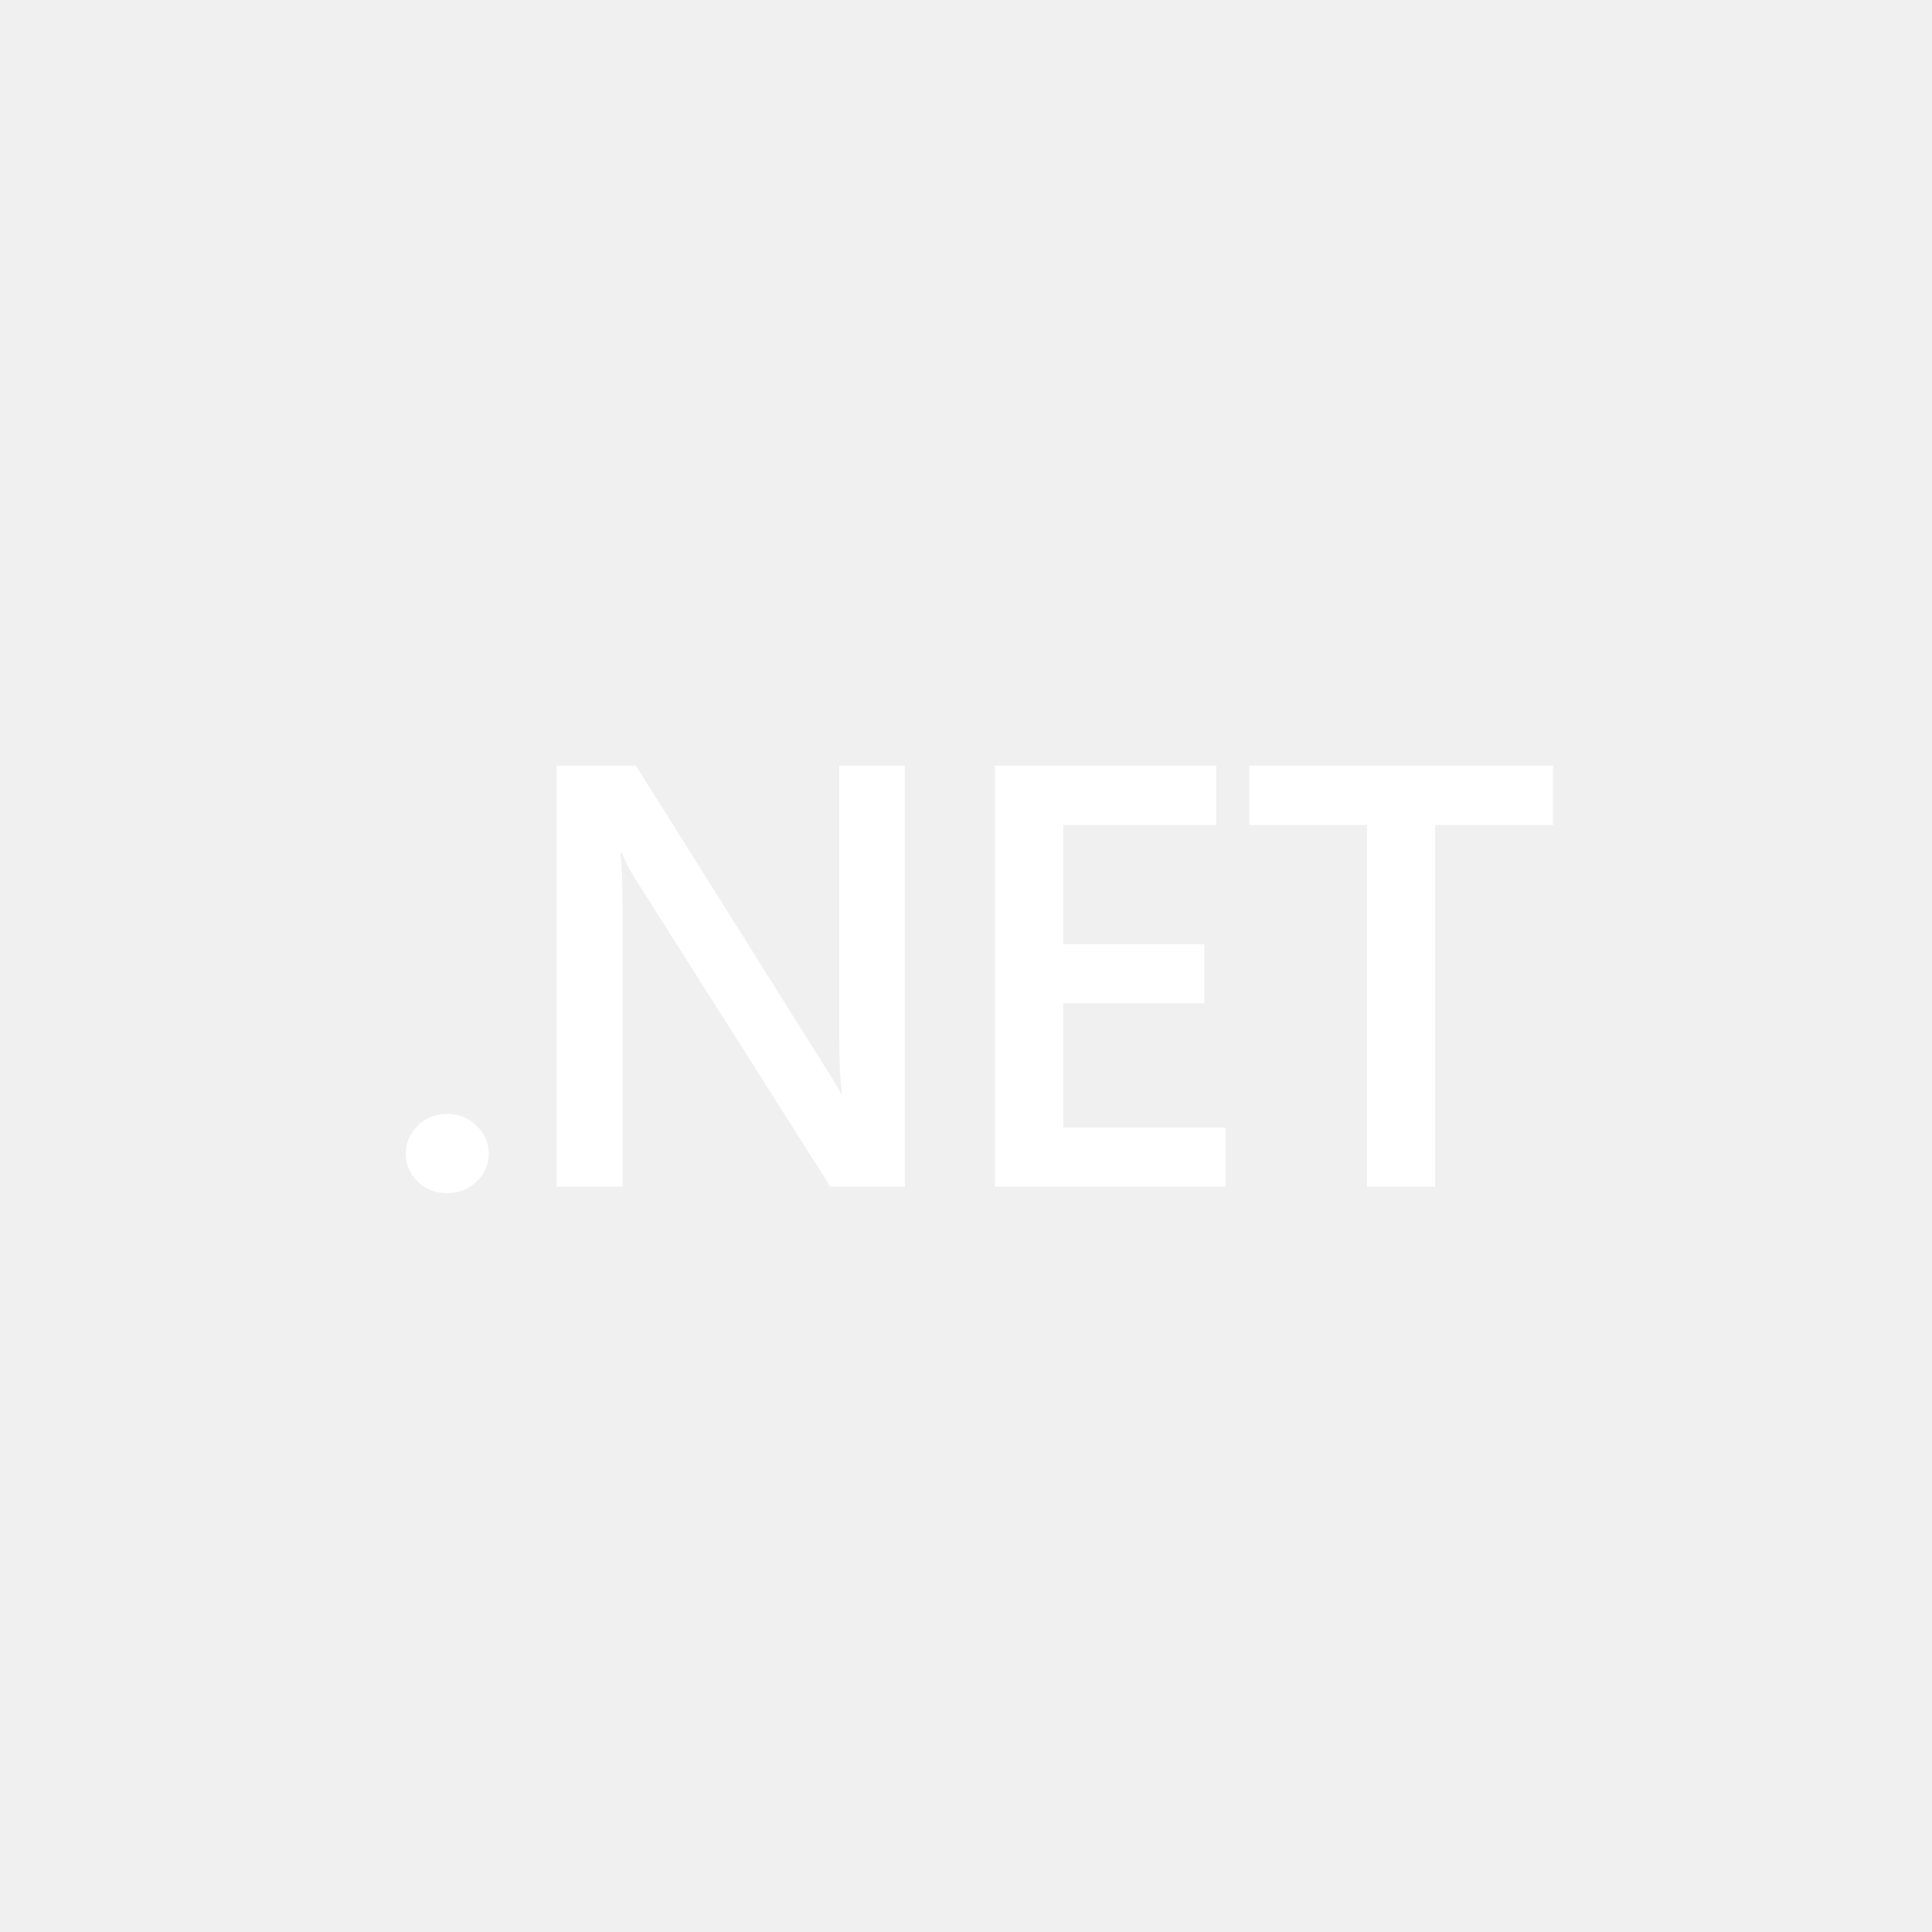
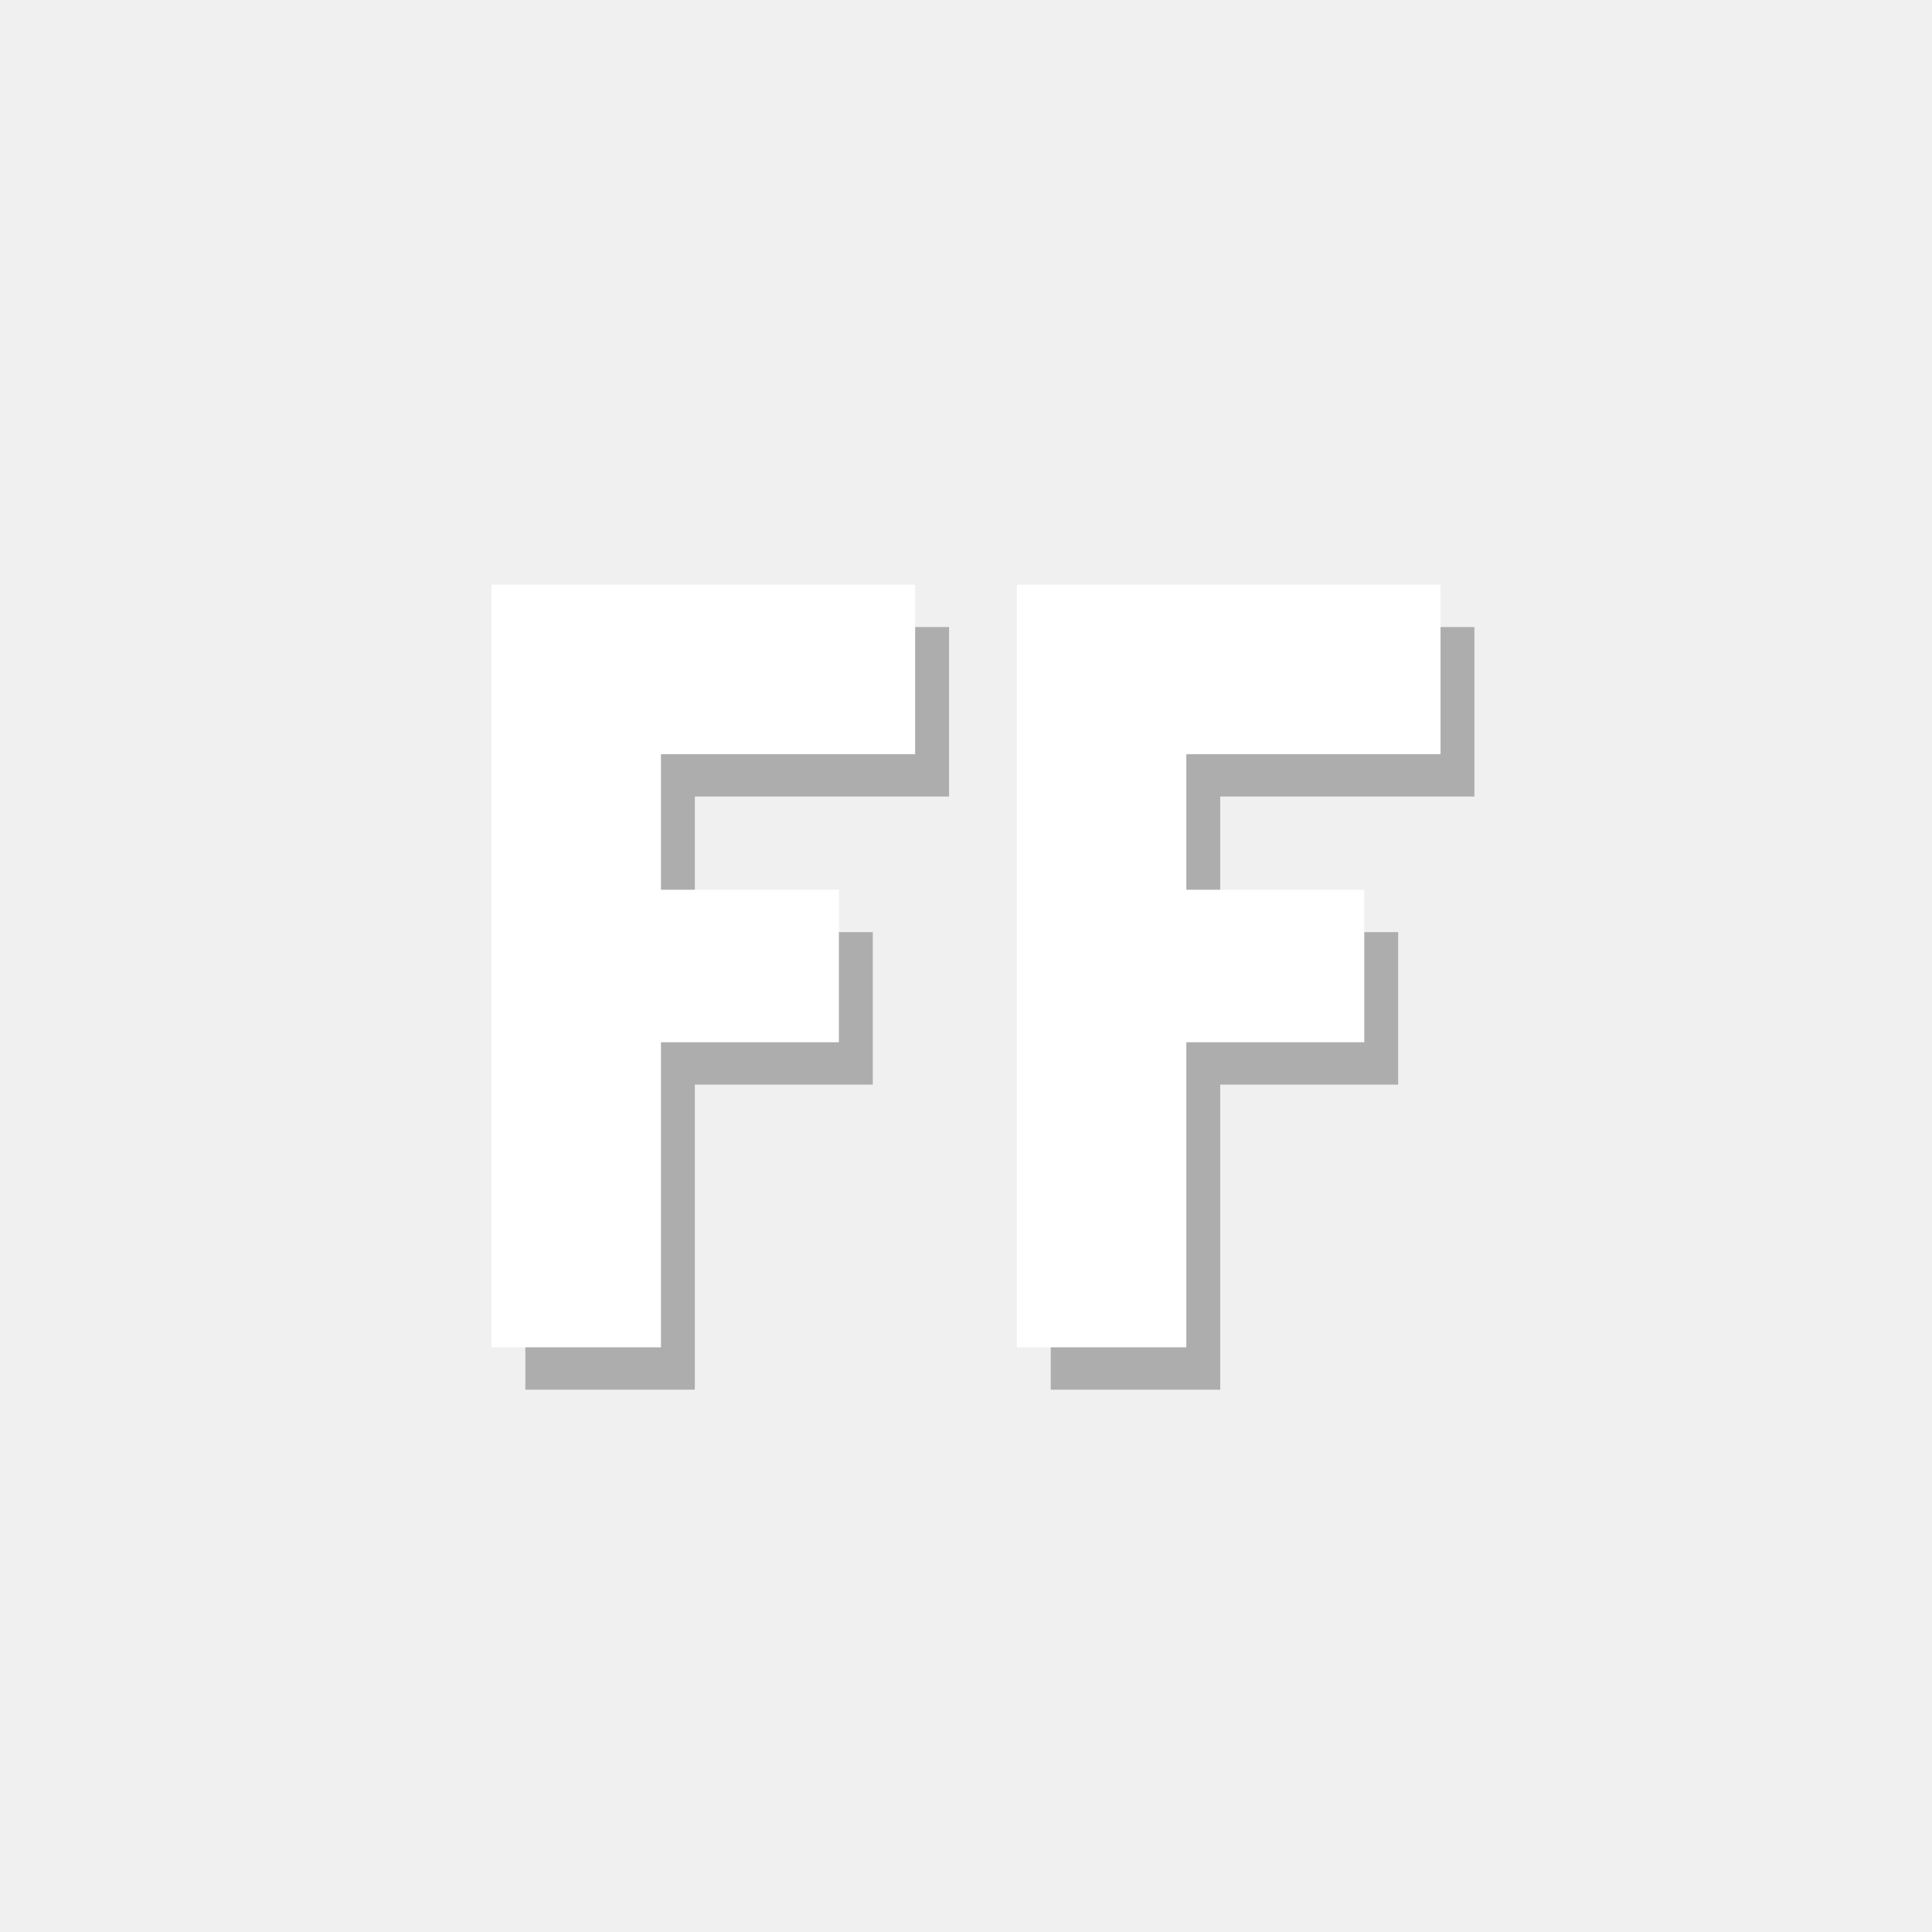
- <svg xmlns="http://www.w3.org/2000/svg" width="456" height="456" viewBox="0 0 456 456" version="1.1" xml:space="preserve" style="fill-rule:evenodd;clip-rule:evenodd;stroke-linejoin:round;stroke-miterlimit:2;">
-   <path d="m 105.5,281.609 c -2.703,0 -5.001,-0.9 -6.893,-2.702 -1.892,-1.848 -2.838,-4.042 -2.838,-6.582 0,-2.587 0.946,-4.804 2.838,-6.652 1.892,-1.848 4.19,-2.772 6.893,-2.772 2.748,0 5.068,0.924 6.96,2.772 1.937,1.848 2.906,4.064 2.906,6.652 0,2.54 -0.968,4.734 -2.906,6.582 -1.892,1.802 -4.212,2.702 -6.96,2.702 z" style="fill:#ffffff;fill-rule:nonzero;stroke-width:0.838" />
-   <path d="M 213.561,280.084 H 195.99 L 149.7,207.054 c -1.171,-1.848 -2.14,-3.765 -2.906,-5.751 h -0.406 c 0.361,2.125 0.541,6.675 0.541,13.65 v 65.132 h -15.543 v -99.36 h 18.719 l 44.737,71.298 c 1.892,2.957 3.109,4.989 3.649,6.098 h 0.27 c -0.45,-2.632 -0.676,-7.09 -0.676,-13.373 v -64.023 h 15.476 z" style="fill:#ffffff;fill-rule:nonzero;stroke-width:0.838" />
-   <path d="m 289.251,280.084 h -54.401 v -99.36 h 52.238 v 13.997 h -36.154 v 28.131 h 33.316 v 13.927 h -33.316 v 29.378 h 38.316 z" style="fill:#ffffff;fill-rule:nonzero;stroke-width:0.838" />
-   <path d="M 366.565,194.721 H 338.722 v 85.363 h -16.084 v -85.363 h -27.775 v -13.997 h 71.701 z" style="fill:#ffffff;fill-rule:nonzero;stroke-width:0.838" />
+ <svg xmlns="http://www.w3.org/2000/svg" width="456" height="456" viewBox="0 0 456 456" version="1.1">
+   <g fill="#000000" fill-opacity="0.28" transform="translate(8 10)">
+     <path d="M116,138 H216 V178 H156 V210 H198 V246 H156 V318 H116 Z" />
+     <path d="M240,138 H340 V178 H280 V210 H322 V246 H280 V318 H240 Z" />
+   </g>
+   <g fill="#ffffff">
+     <path d="M116,138 H216 V178 H156 V210 H198 V246 H156 V318 H116 Z" />
+     <path d="M240,138 H340 V178 H280 V210 H322 V246 H280 V318 H240 Z" />
+   </g>
</svg>
